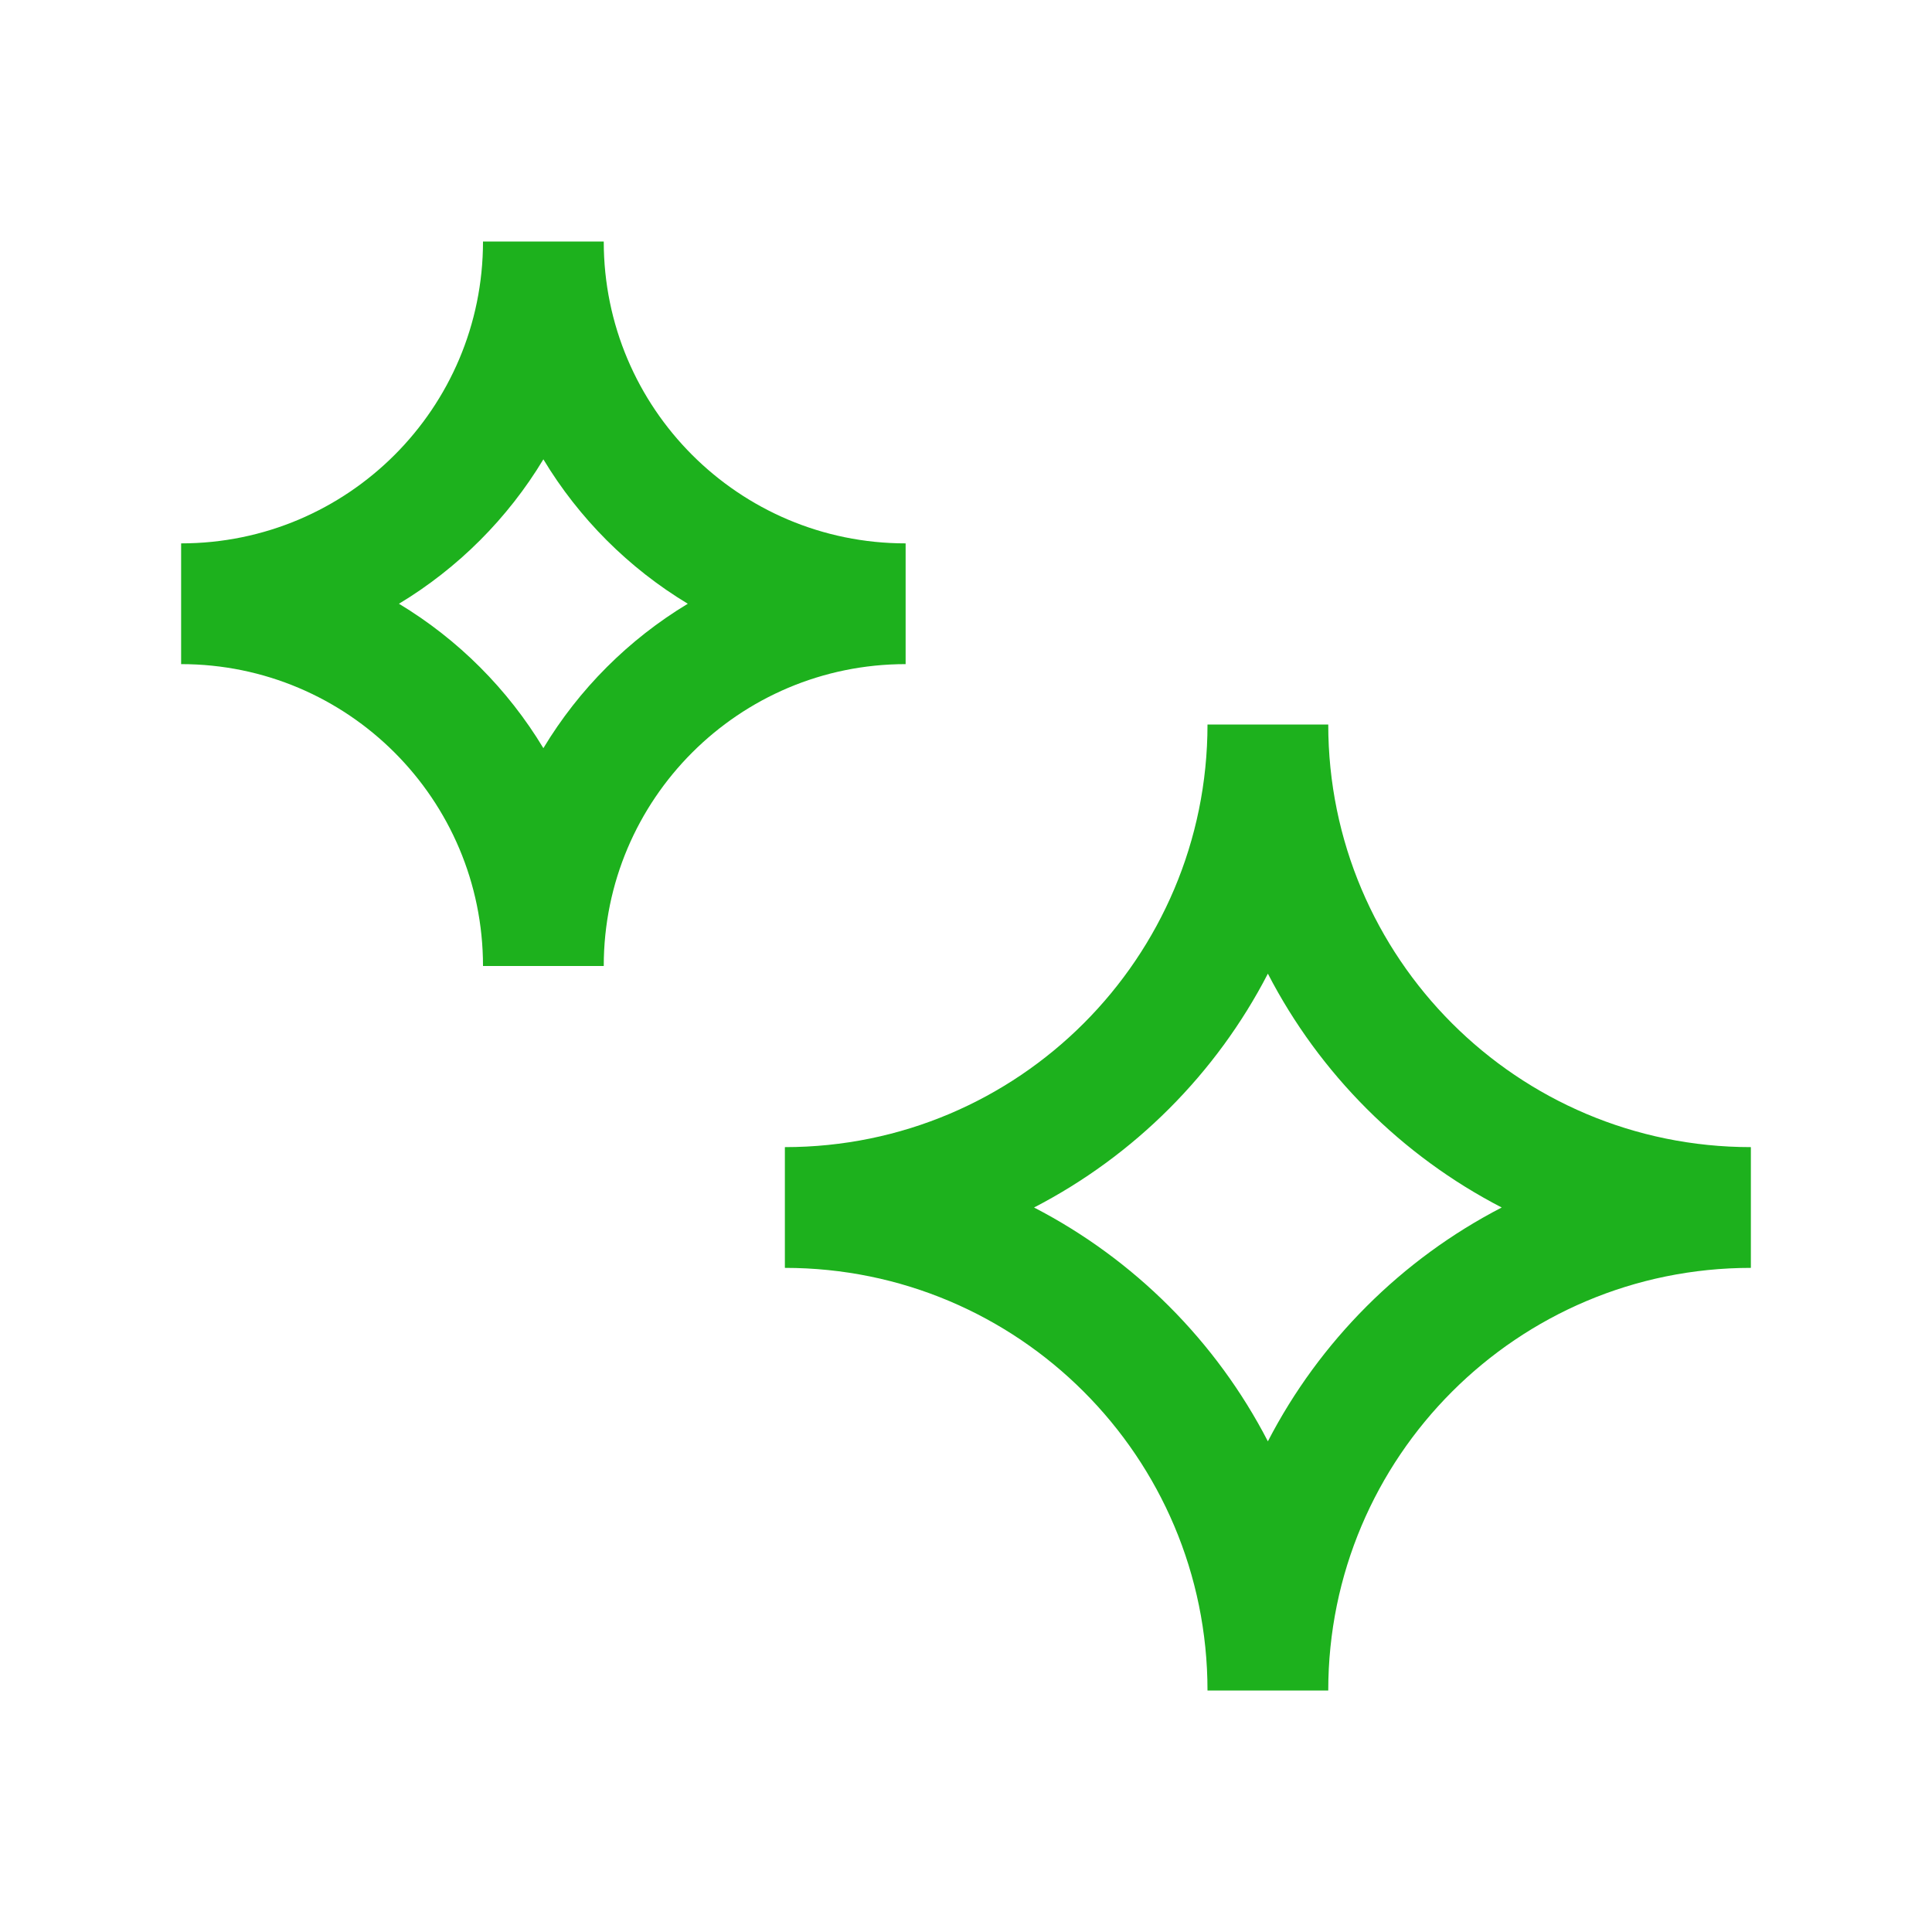
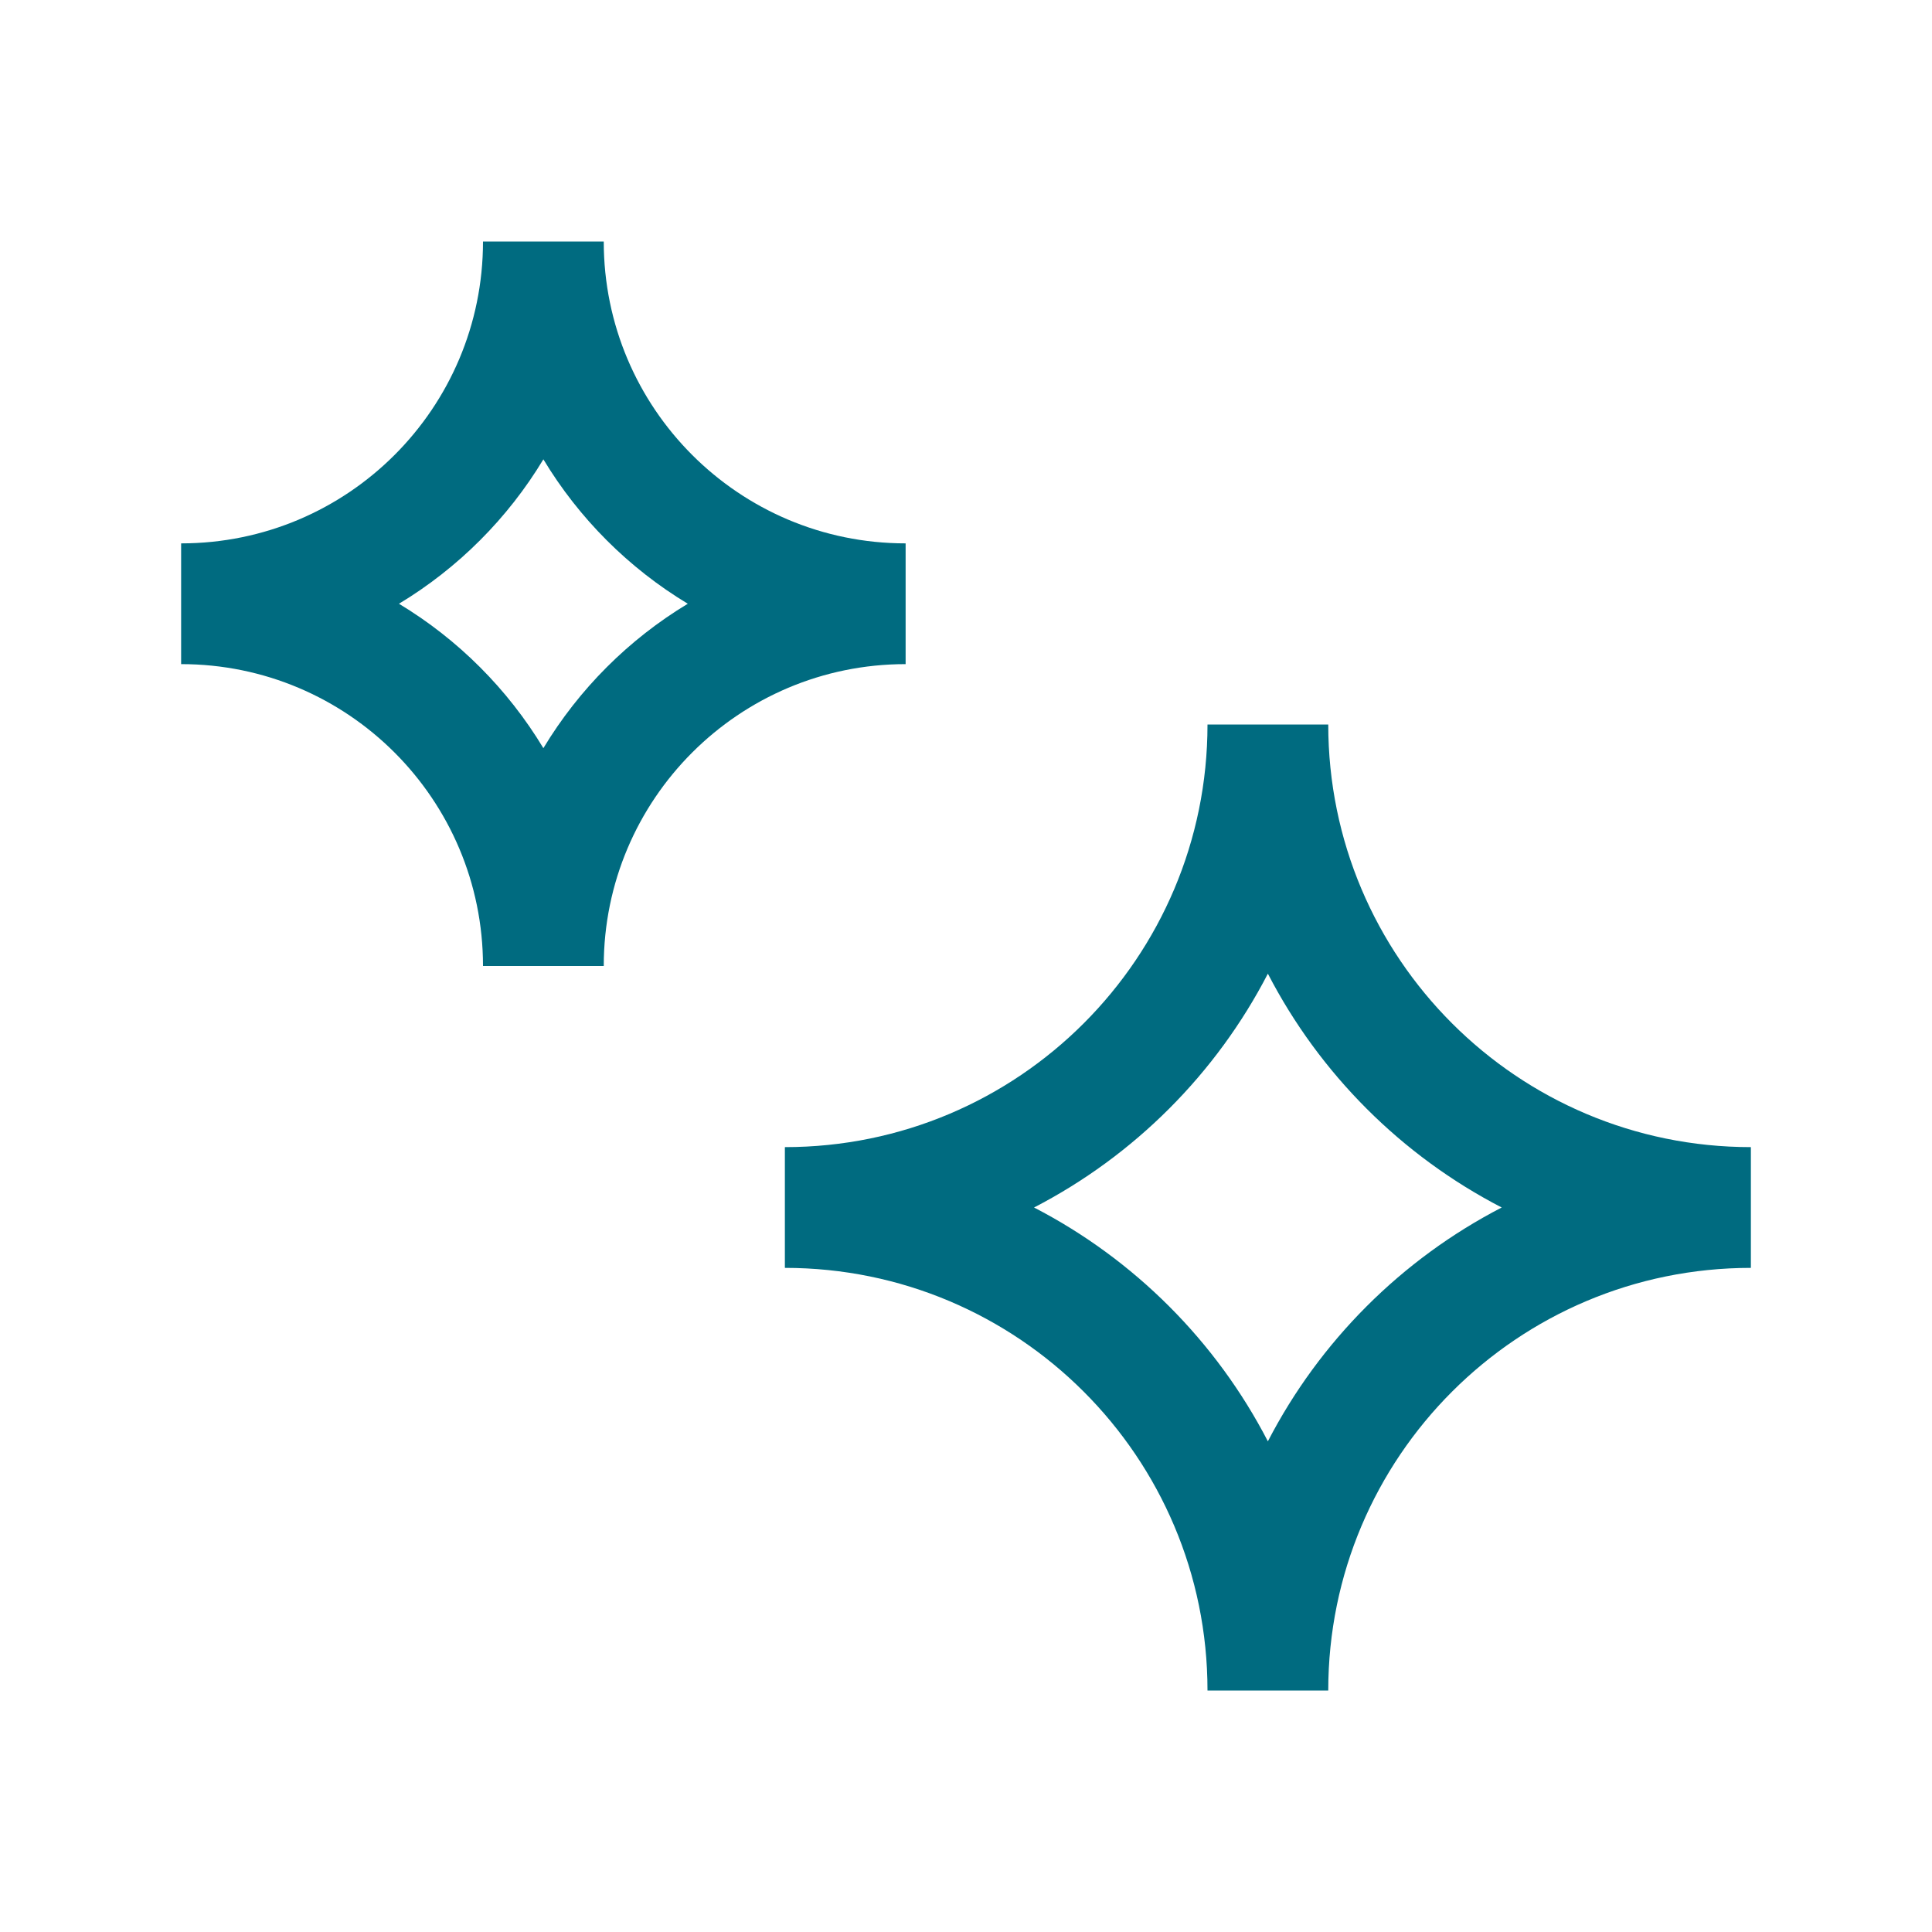
<svg xmlns="http://www.w3.org/2000/svg" viewBox="0 0 32 32">
-   <path fill="#1DB11D" fill-rule="evenodd" clip-rule="evenodd" d="M8 16C8 13.239 5.761 11 3 11V9C5.761 9 8 6.761 8 4H10C10 6.761 12.239 9 15 9V11C12.239 11 10 13.239 10 16H8ZM6.608 10C7.587 9.41 8.41 8.587 9 7.608C9.59 8.587 10.413 9.41 11.392 10C10.413 10.59 9.59 11.413 9 12.392C8.41 11.413 7.587 10.59 6.608 10Z" />
-   <path fill="#1DB11D" fill-rule="evenodd" clip-rule="evenodd" d="M20 28C20 24.134 16.866 21 13 21L13 19C16.866 19 20 15.866 20 12H22C22 15.866 25.134 19 29 19V21C25.134 21 22 24.134 22 28H20ZM21 16.127C21.857 17.785 23.215 19.143 24.873 20C23.215 20.857 21.857 22.215 21 23.873C20.143 22.215 18.785 20.857 17.127 20C18.785 19.143 20.143 17.785 21 16.127Z" />
+   <path fill="#006b80" fill-rule="evenodd" clip-rule="evenodd" d="M8 16C8 13.239 5.761 11 3 11V9C5.761 9 8 6.761 8 4H10C10 6.761 12.239 9 15 9V11C12.239 11 10 13.239 10 16H8ZM6.608 10C7.587 9.41 8.41 8.587 9 7.608C9.59 8.587 10.413 9.41 11.392 10C10.413 10.59 9.59 11.413 9 12.392C8.41 11.413 7.587 10.59 6.608 10Z" />
+   <path fill="#006b80" fill-rule="evenodd" clip-rule="evenodd" d="M20 28C20 24.134 16.866 21 13 21L13 19C16.866 19 20 15.866 20 12H22C22 15.866 25.134 19 29 19V21C25.134 21 22 24.134 22 28H20ZM21 16.127C21.857 17.785 23.215 19.143 24.873 20C23.215 20.857 21.857 22.215 21 23.873C20.143 22.215 18.785 20.857 17.127 20C18.785 19.143 20.143 17.785 21 16.127Z" />
</svg>
